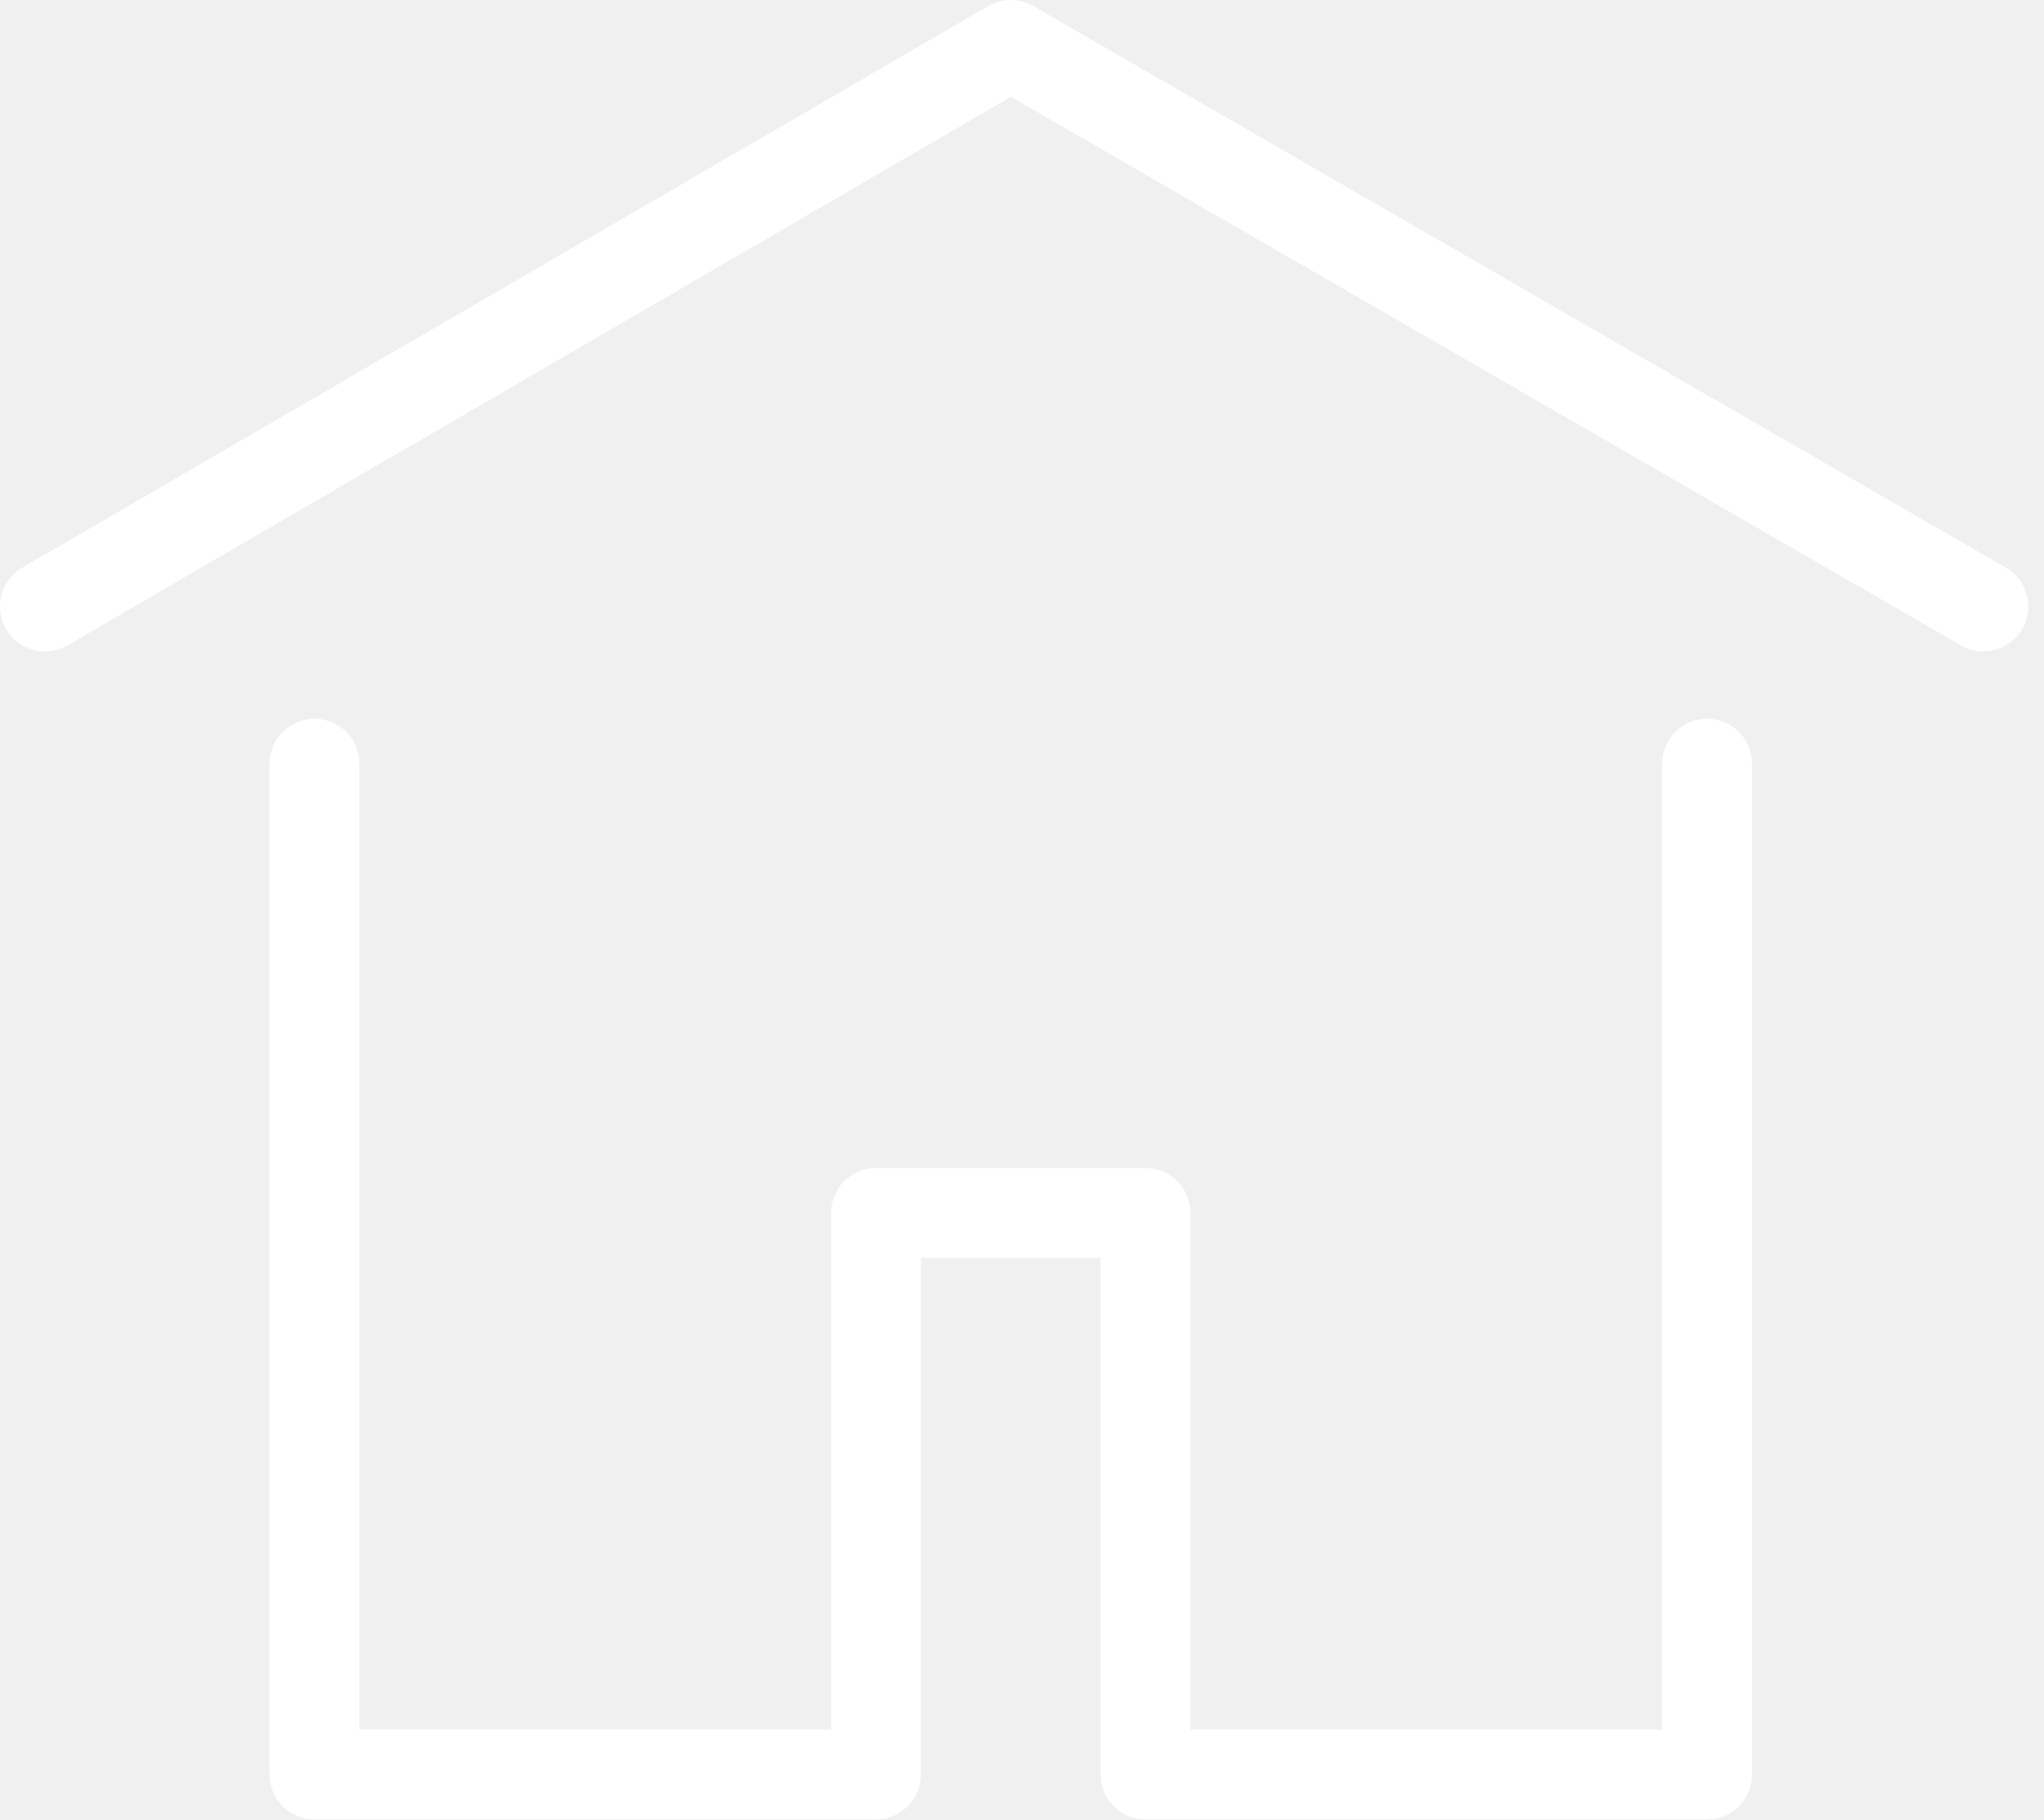
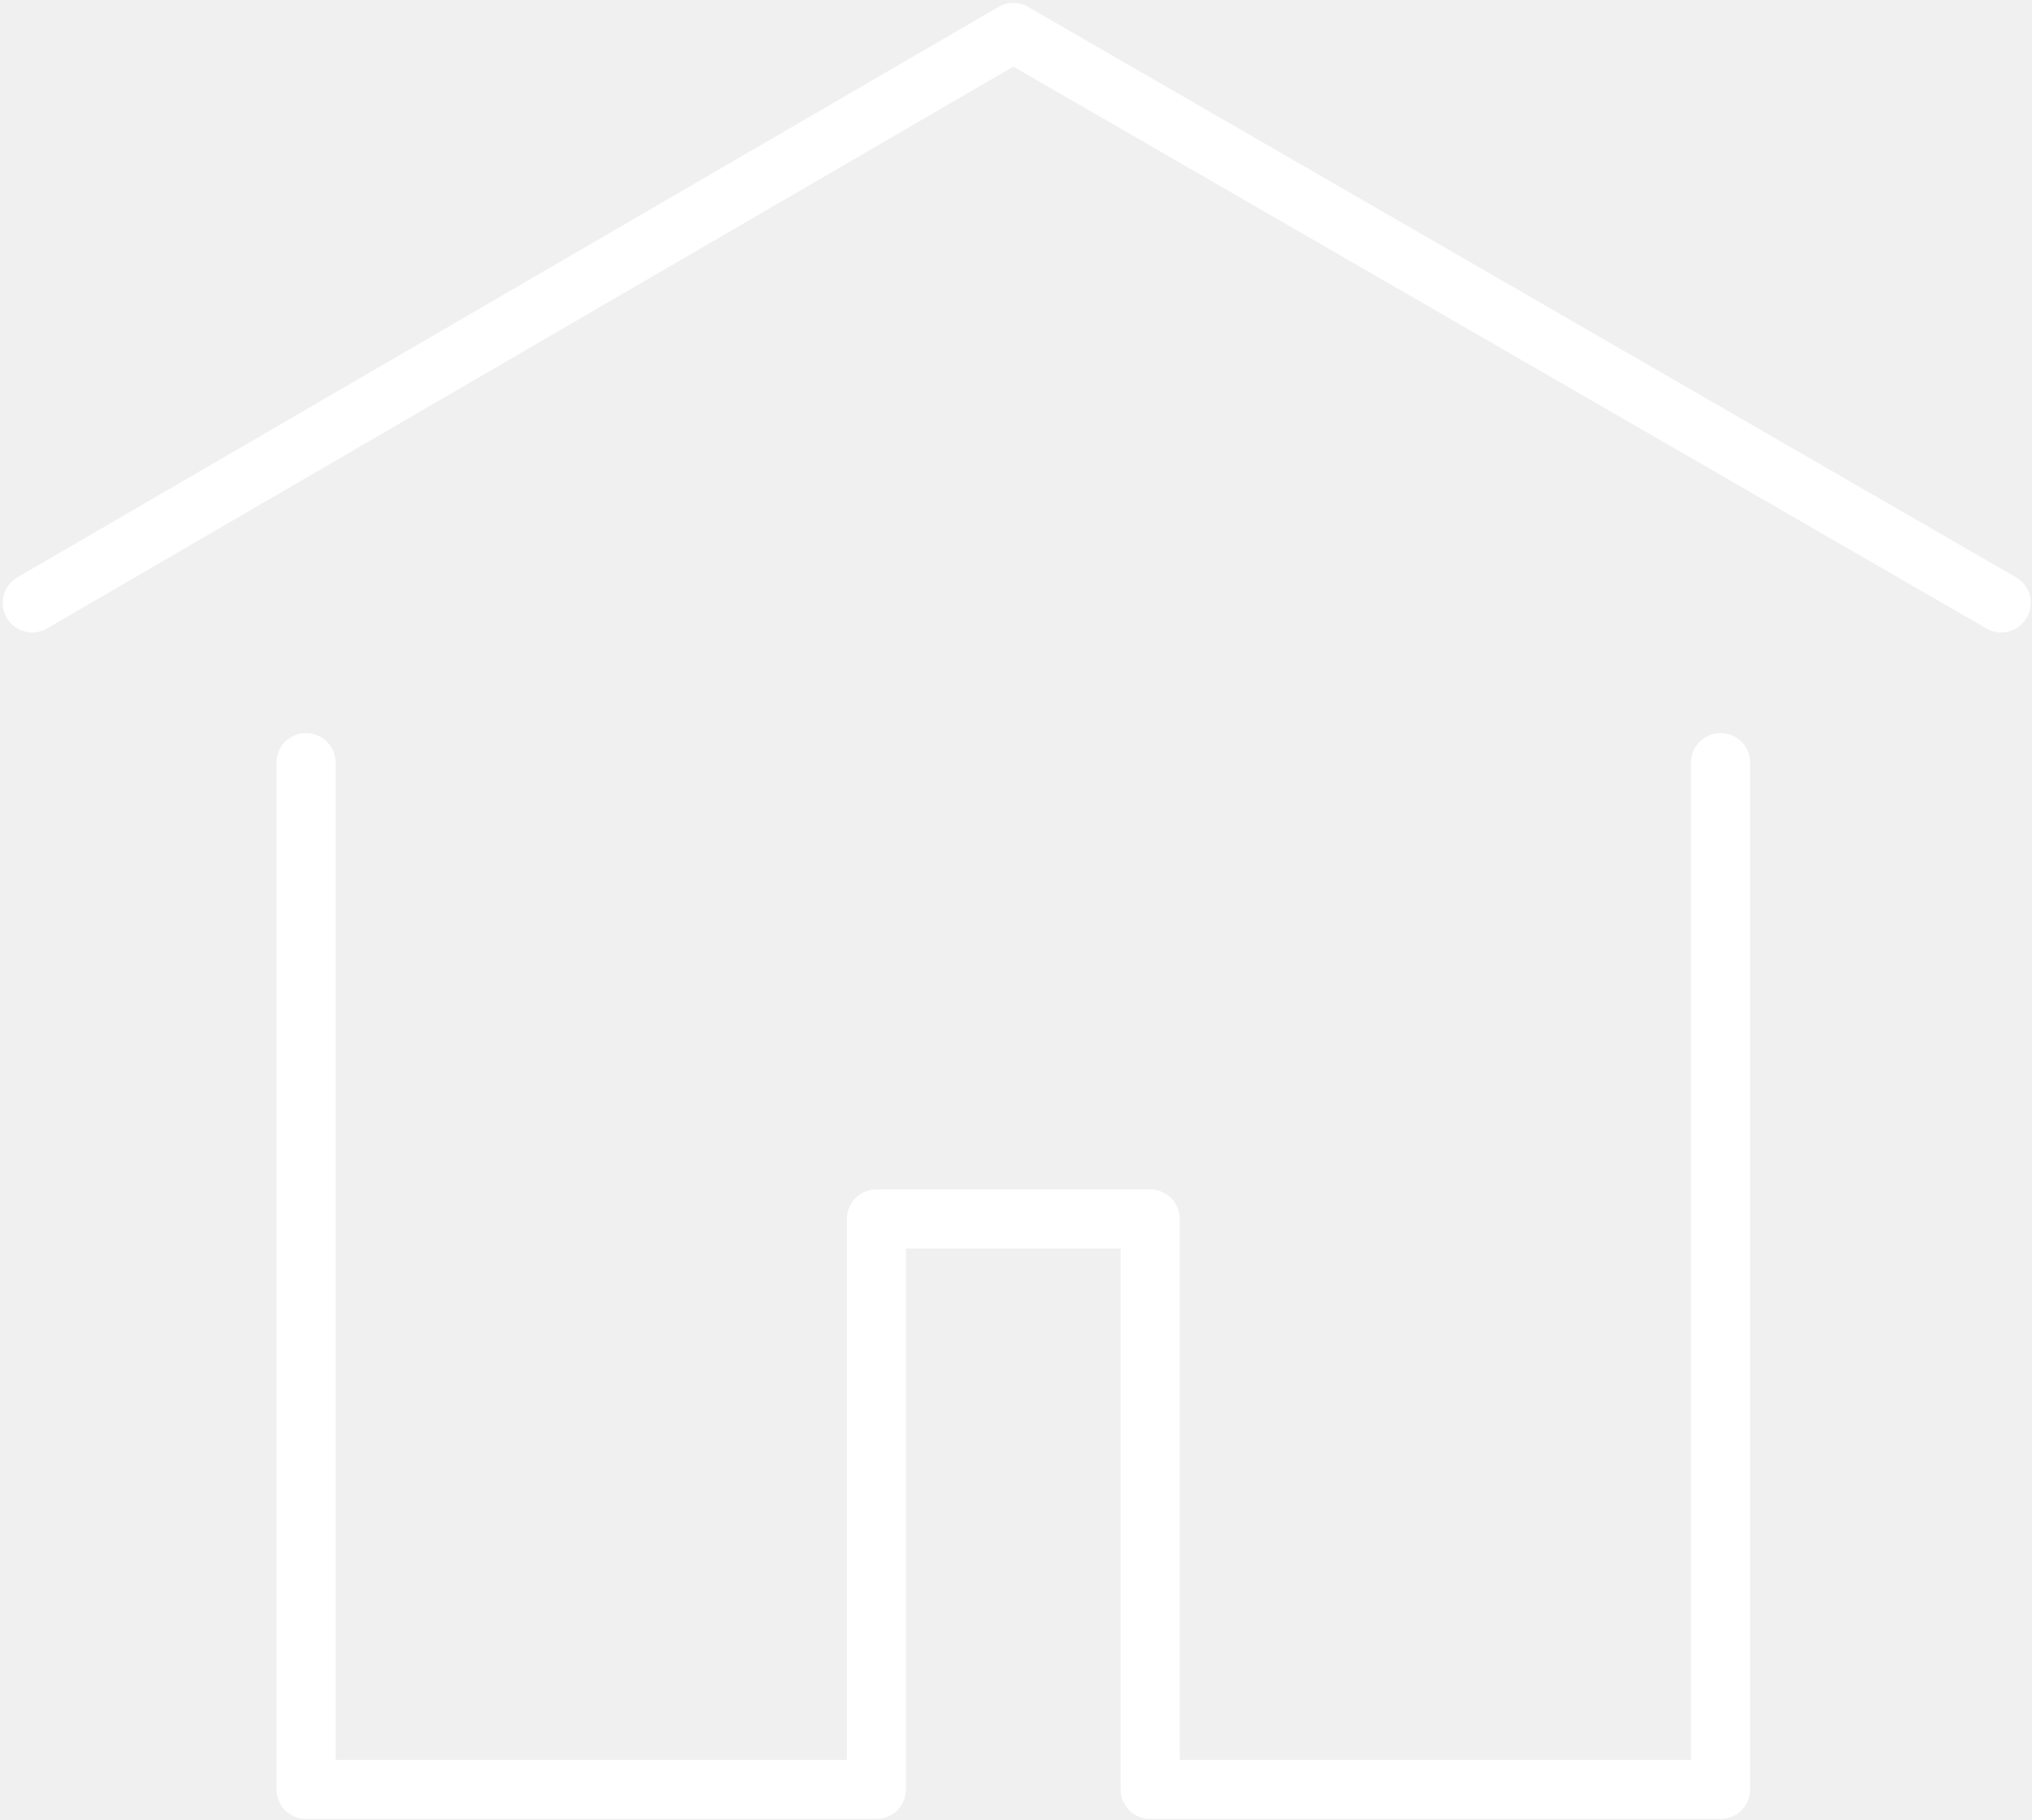
- <svg xmlns="http://www.w3.org/2000/svg" width="91" height="81" viewBox="0 0 91 81" fill="none">
-   <path d="M14 34V79H39V54H51V79H76V34M2 27L45 2L88.301 27" stroke="white" stroke-width="4" stroke-linecap="round" stroke-linejoin="round" />
+ <svg xmlns="http://www.w3.org/2000/svg" width="516" height="462" viewBox="0 0 516 462" fill="none">
+   <path d="M77.712 193.642V454.357H222.554V309.515H292.077V454.357H436.919V193.642M8.188 153.086L257.315 8.245L508.188 153.086" stroke="white" stroke-width="15" stroke-linecap="round" stroke-linejoin="round" />
</svg>
